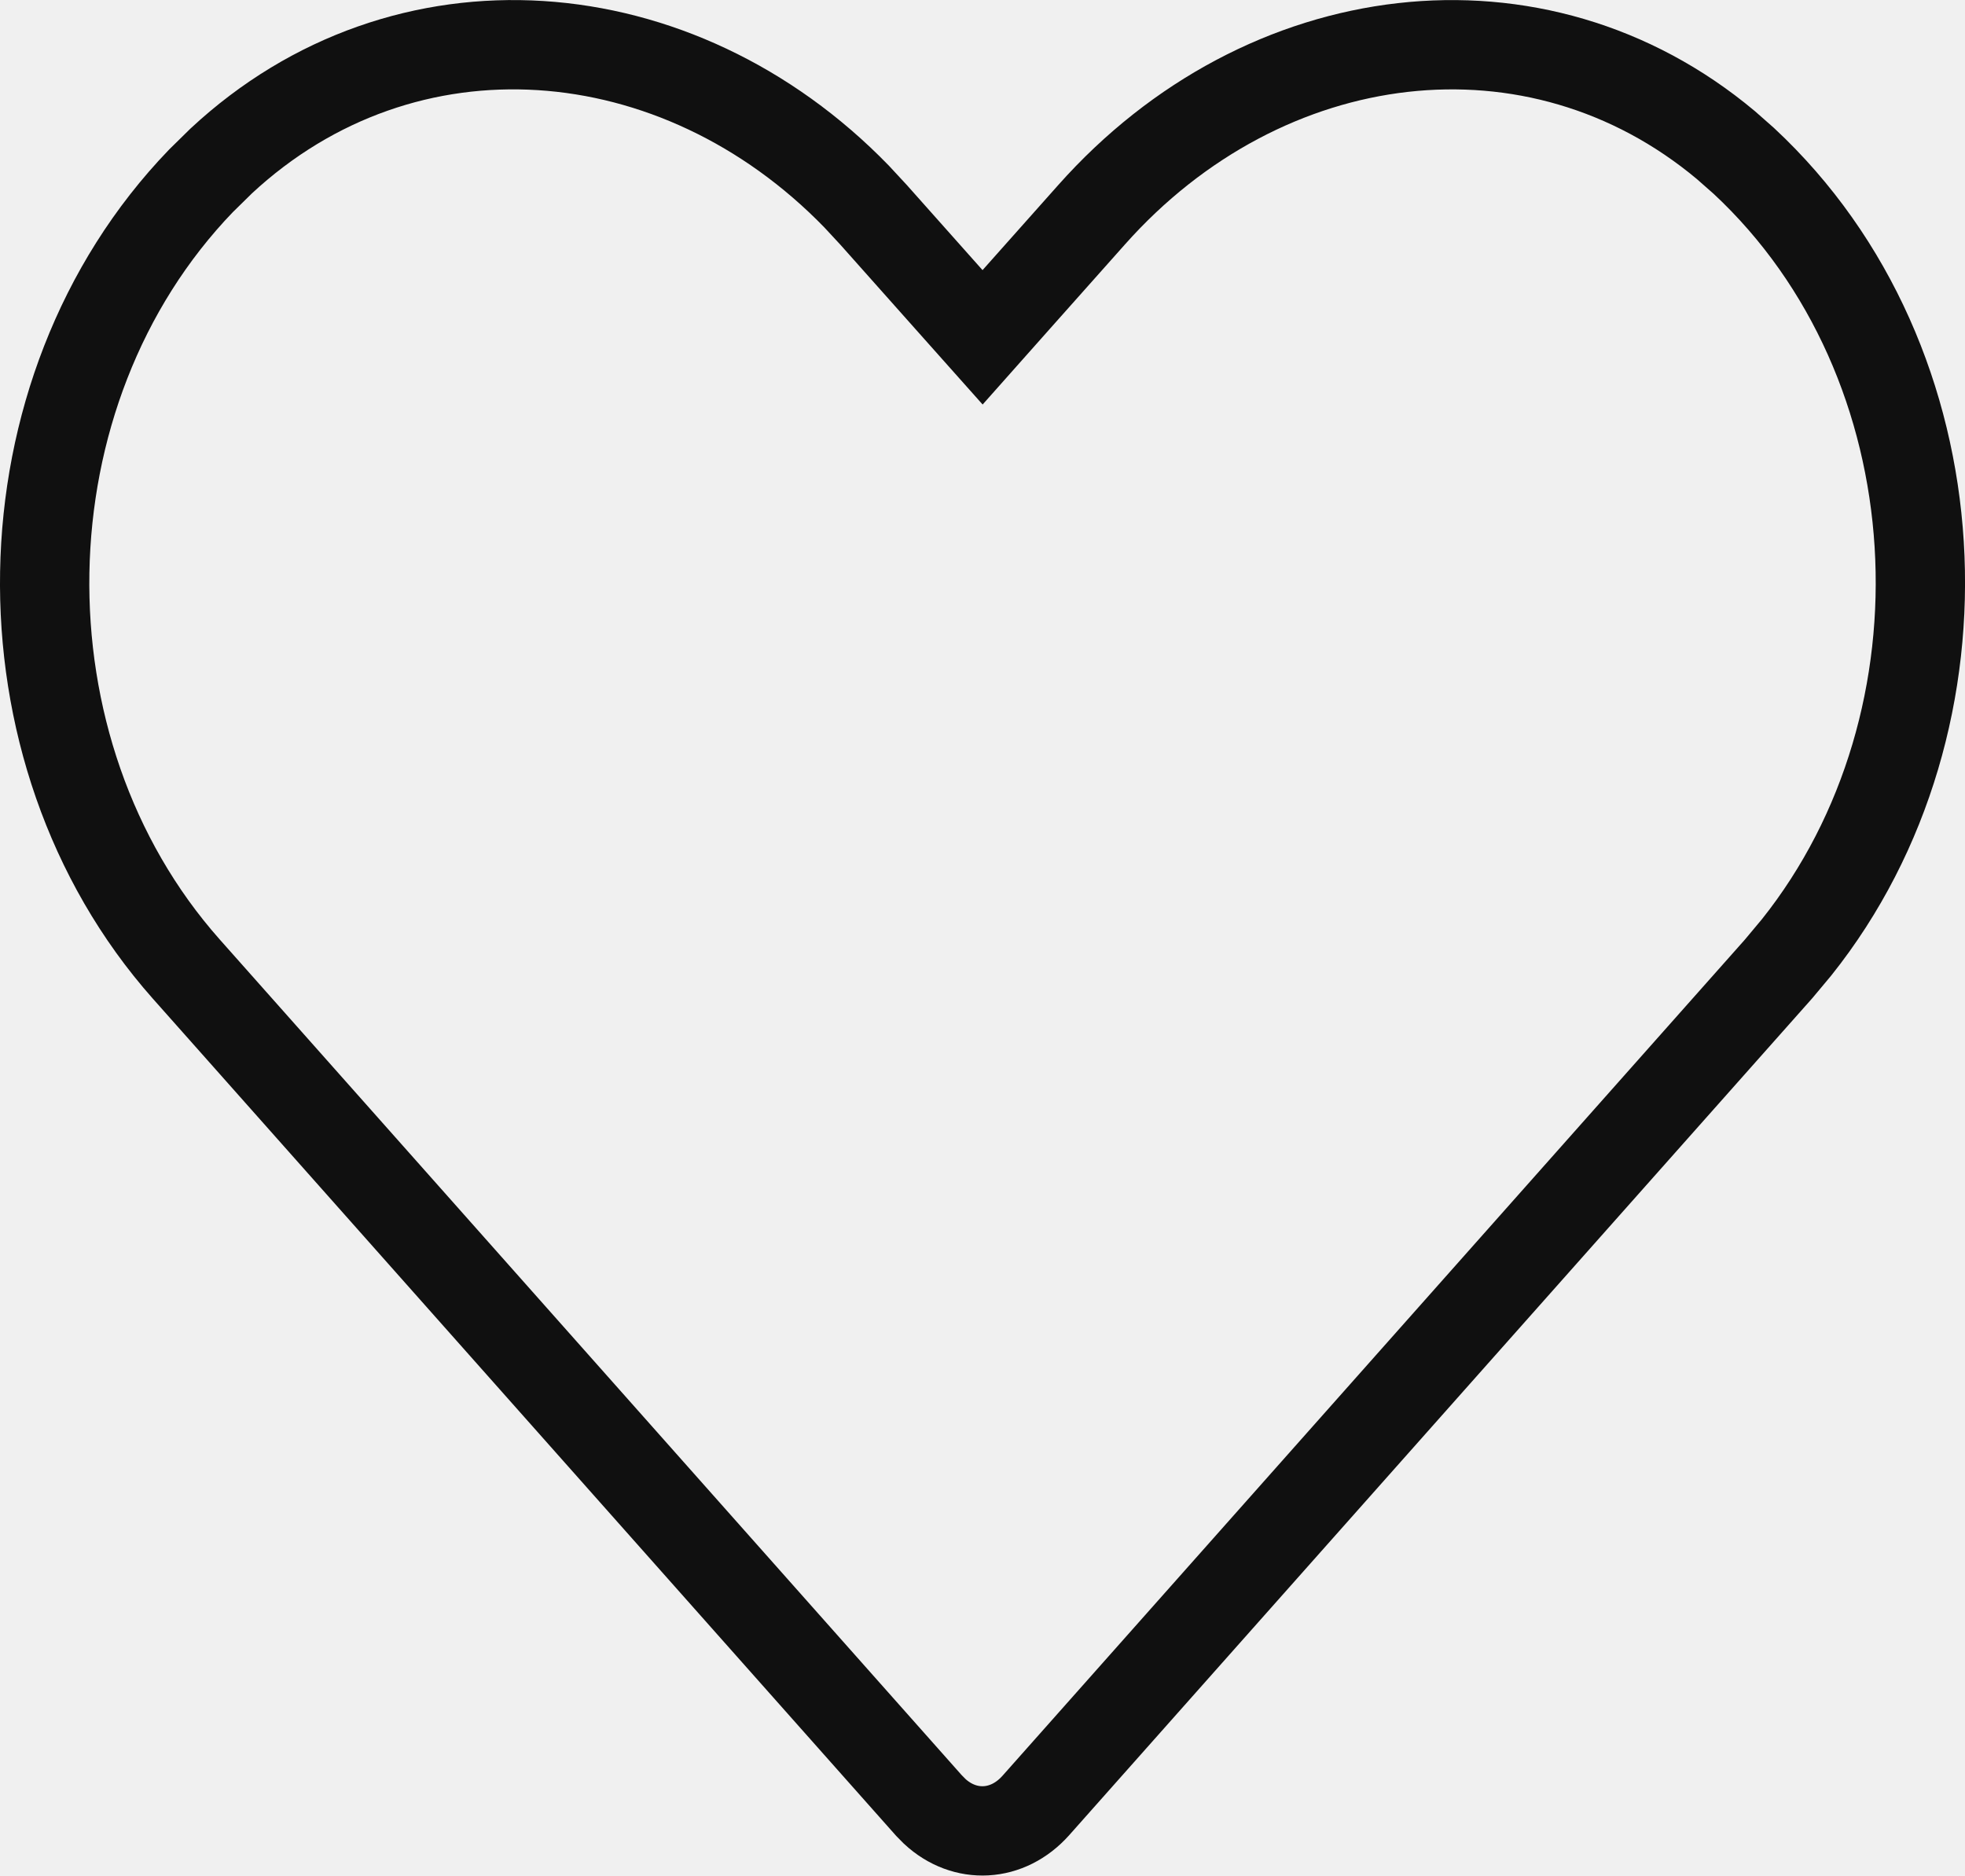
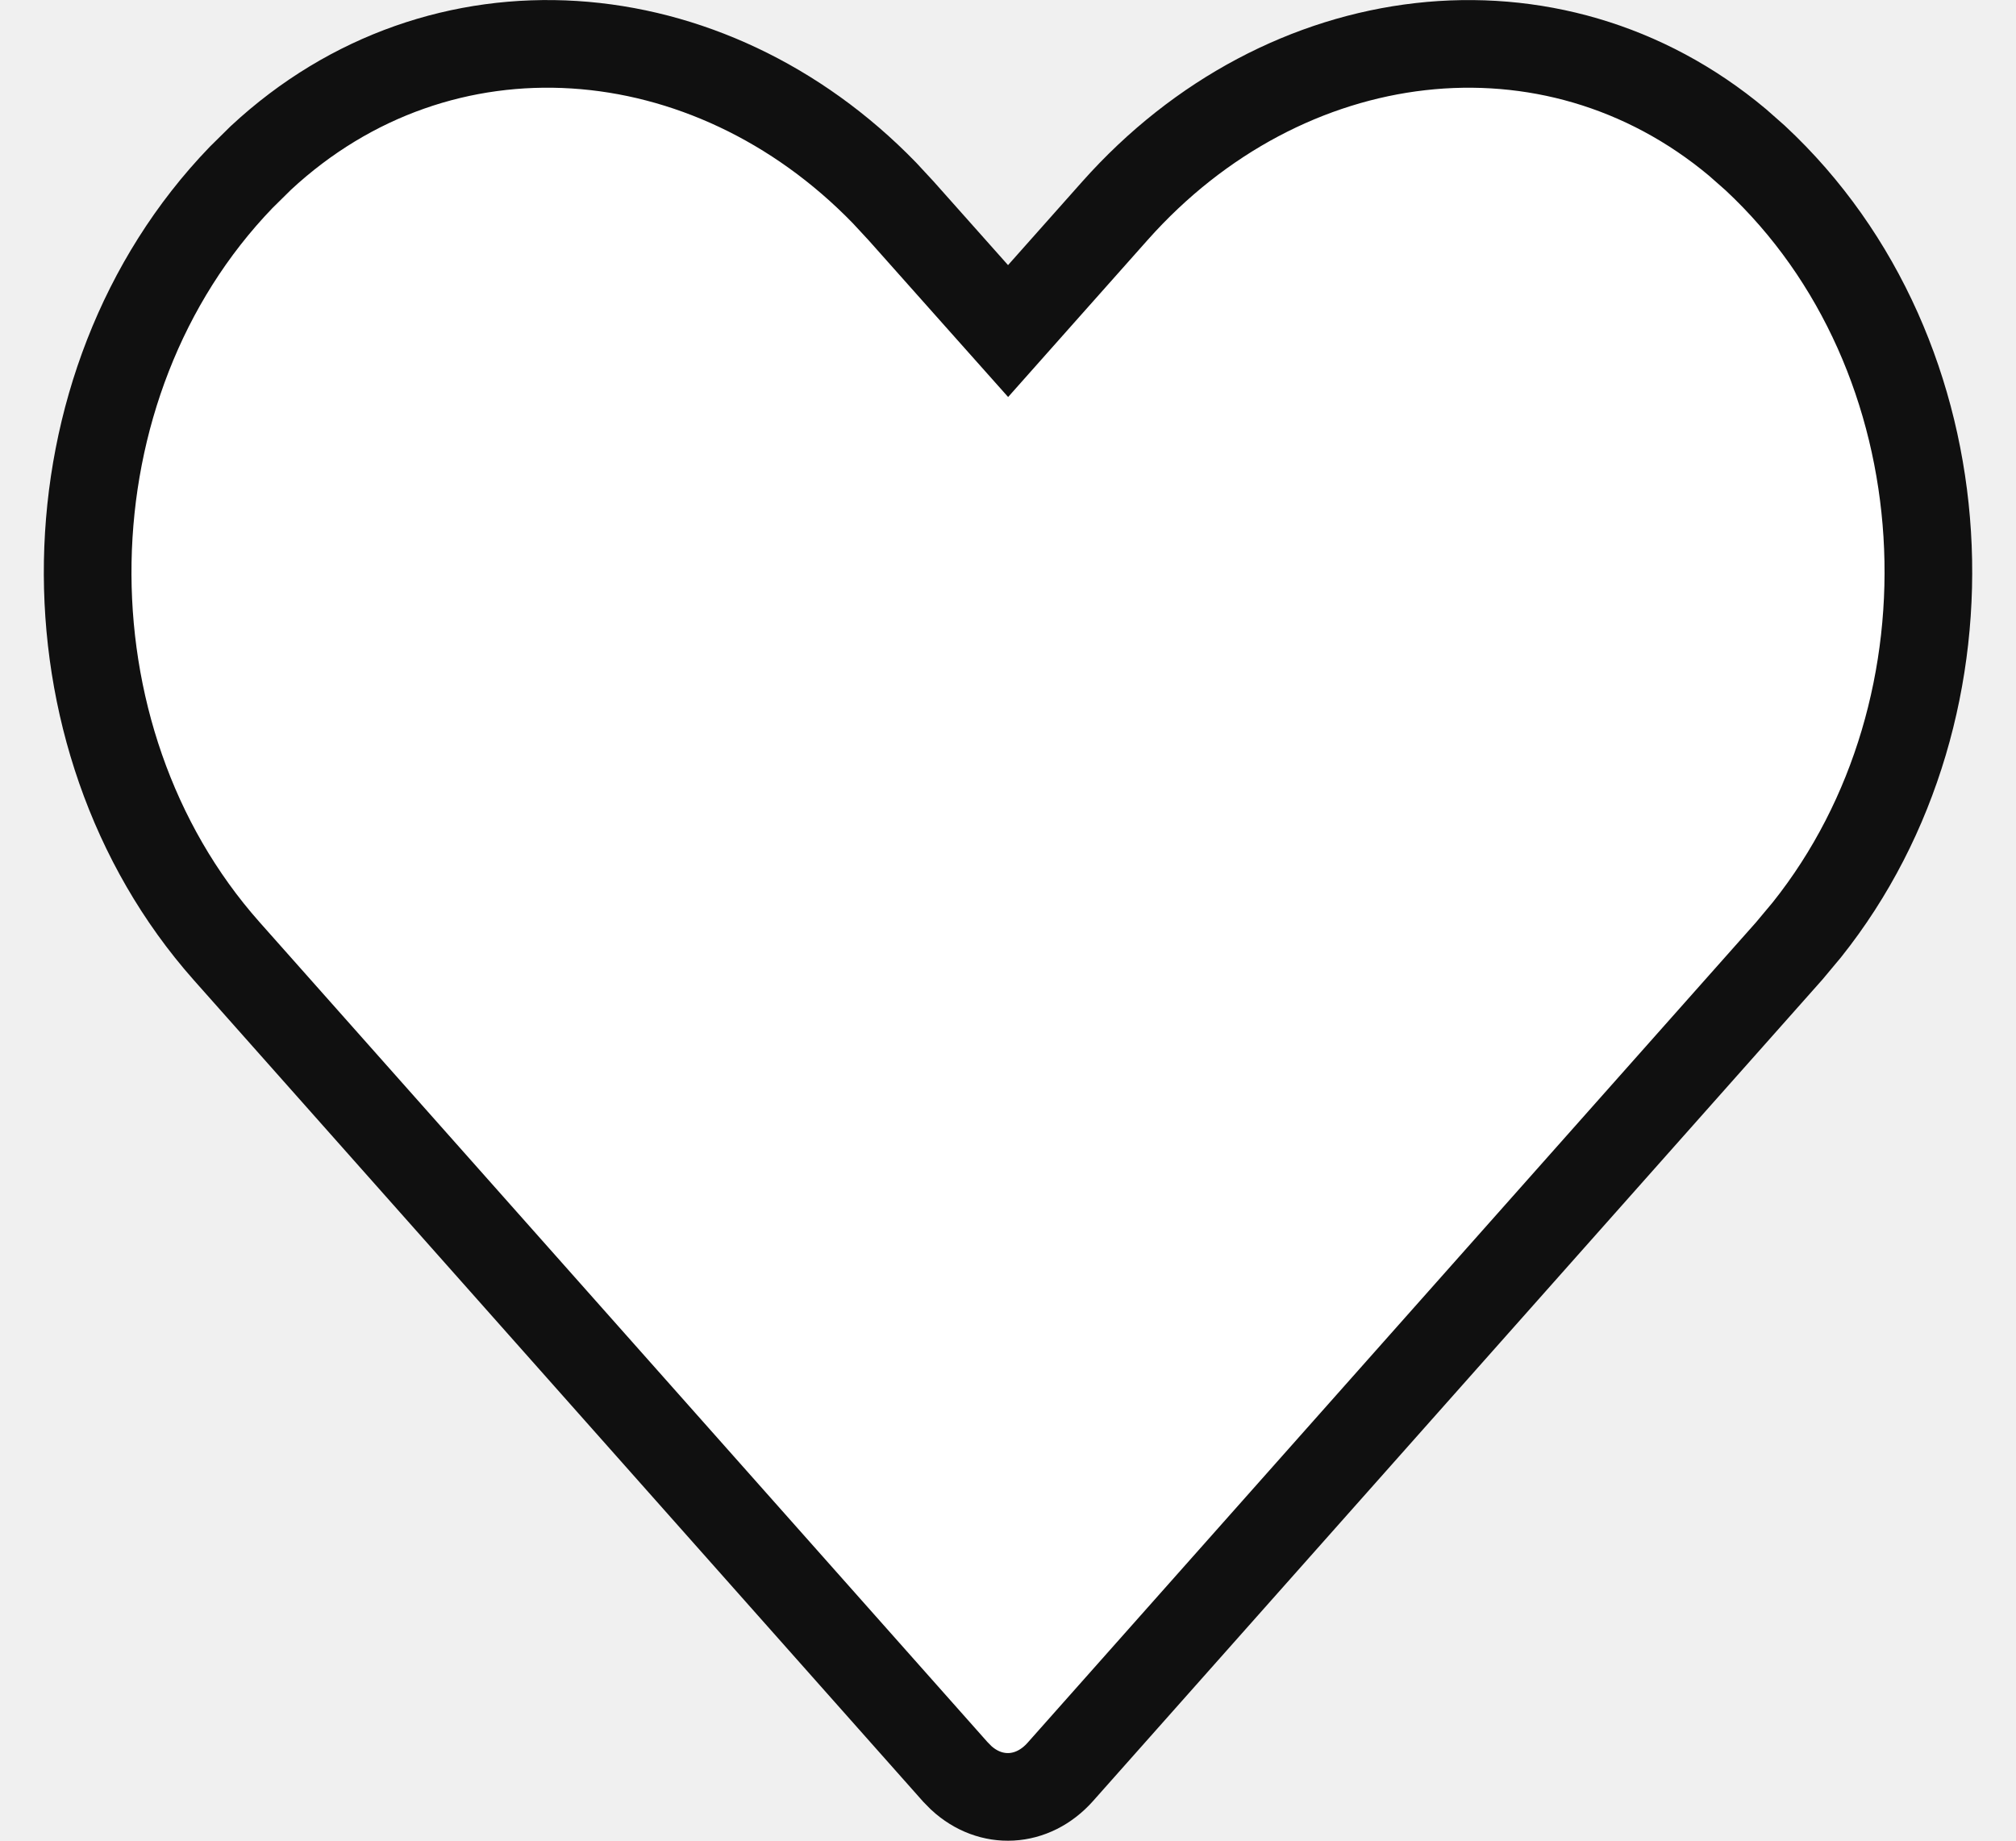
- <svg xmlns="http://www.w3.org/2000/svg" width="22" height="21" viewBox="0 0 22 21" fill="none">
-   <path d="M12.221 2.405C14.16 0.223 17.206 -0.147 19.322 1.624L19.524 1.802C21.941 4.052 22.145 8.062 20.115 10.607L19.912 10.85L11.598 20.215C11.281 20.572 10.802 20.594 10.465 20.282L10.399 20.215L2.085 10.85C-0.085 8.403 -0.024 4.386 2.25 2.025L2.477 1.802C4.531 -0.108 7.584 0.135 9.589 2.199L9.78 2.405L10.627 3.357L11.001 3.777L11.374 3.357L12.221 2.405Z" stroke="#101010" />
+ <svg xmlns="http://www.w3.org/2000/svg" width="23" height="21" viewBox="0 0 23 21" fill="none" version="1.1" id="svg1">
+   <defs id="defs1" />
+   <path d="M12.72 2.405C14.66 0.223 17.706 -0.147 19.822 1.624L20.024 1.802C22.441 4.052 22.645 8.062 20.615 10.607L20.412 10.85L12.097 20.215C11.78 20.572 11.302 20.594 10.965 20.282L10.899 20.215L2.585 10.85C0.415 8.403 0.476 4.386 2.75 2.025L2.976 1.802C5.031 -0.108 8.084 0.135 10.089 2.199L10.28 2.405L11.127 3.357L11.501 3.777L11.874 3.357L12.72 2.405Z" stroke="#101010" id="path1" style="fill:#ffffff;fill-opacity:1" />
</svg>
